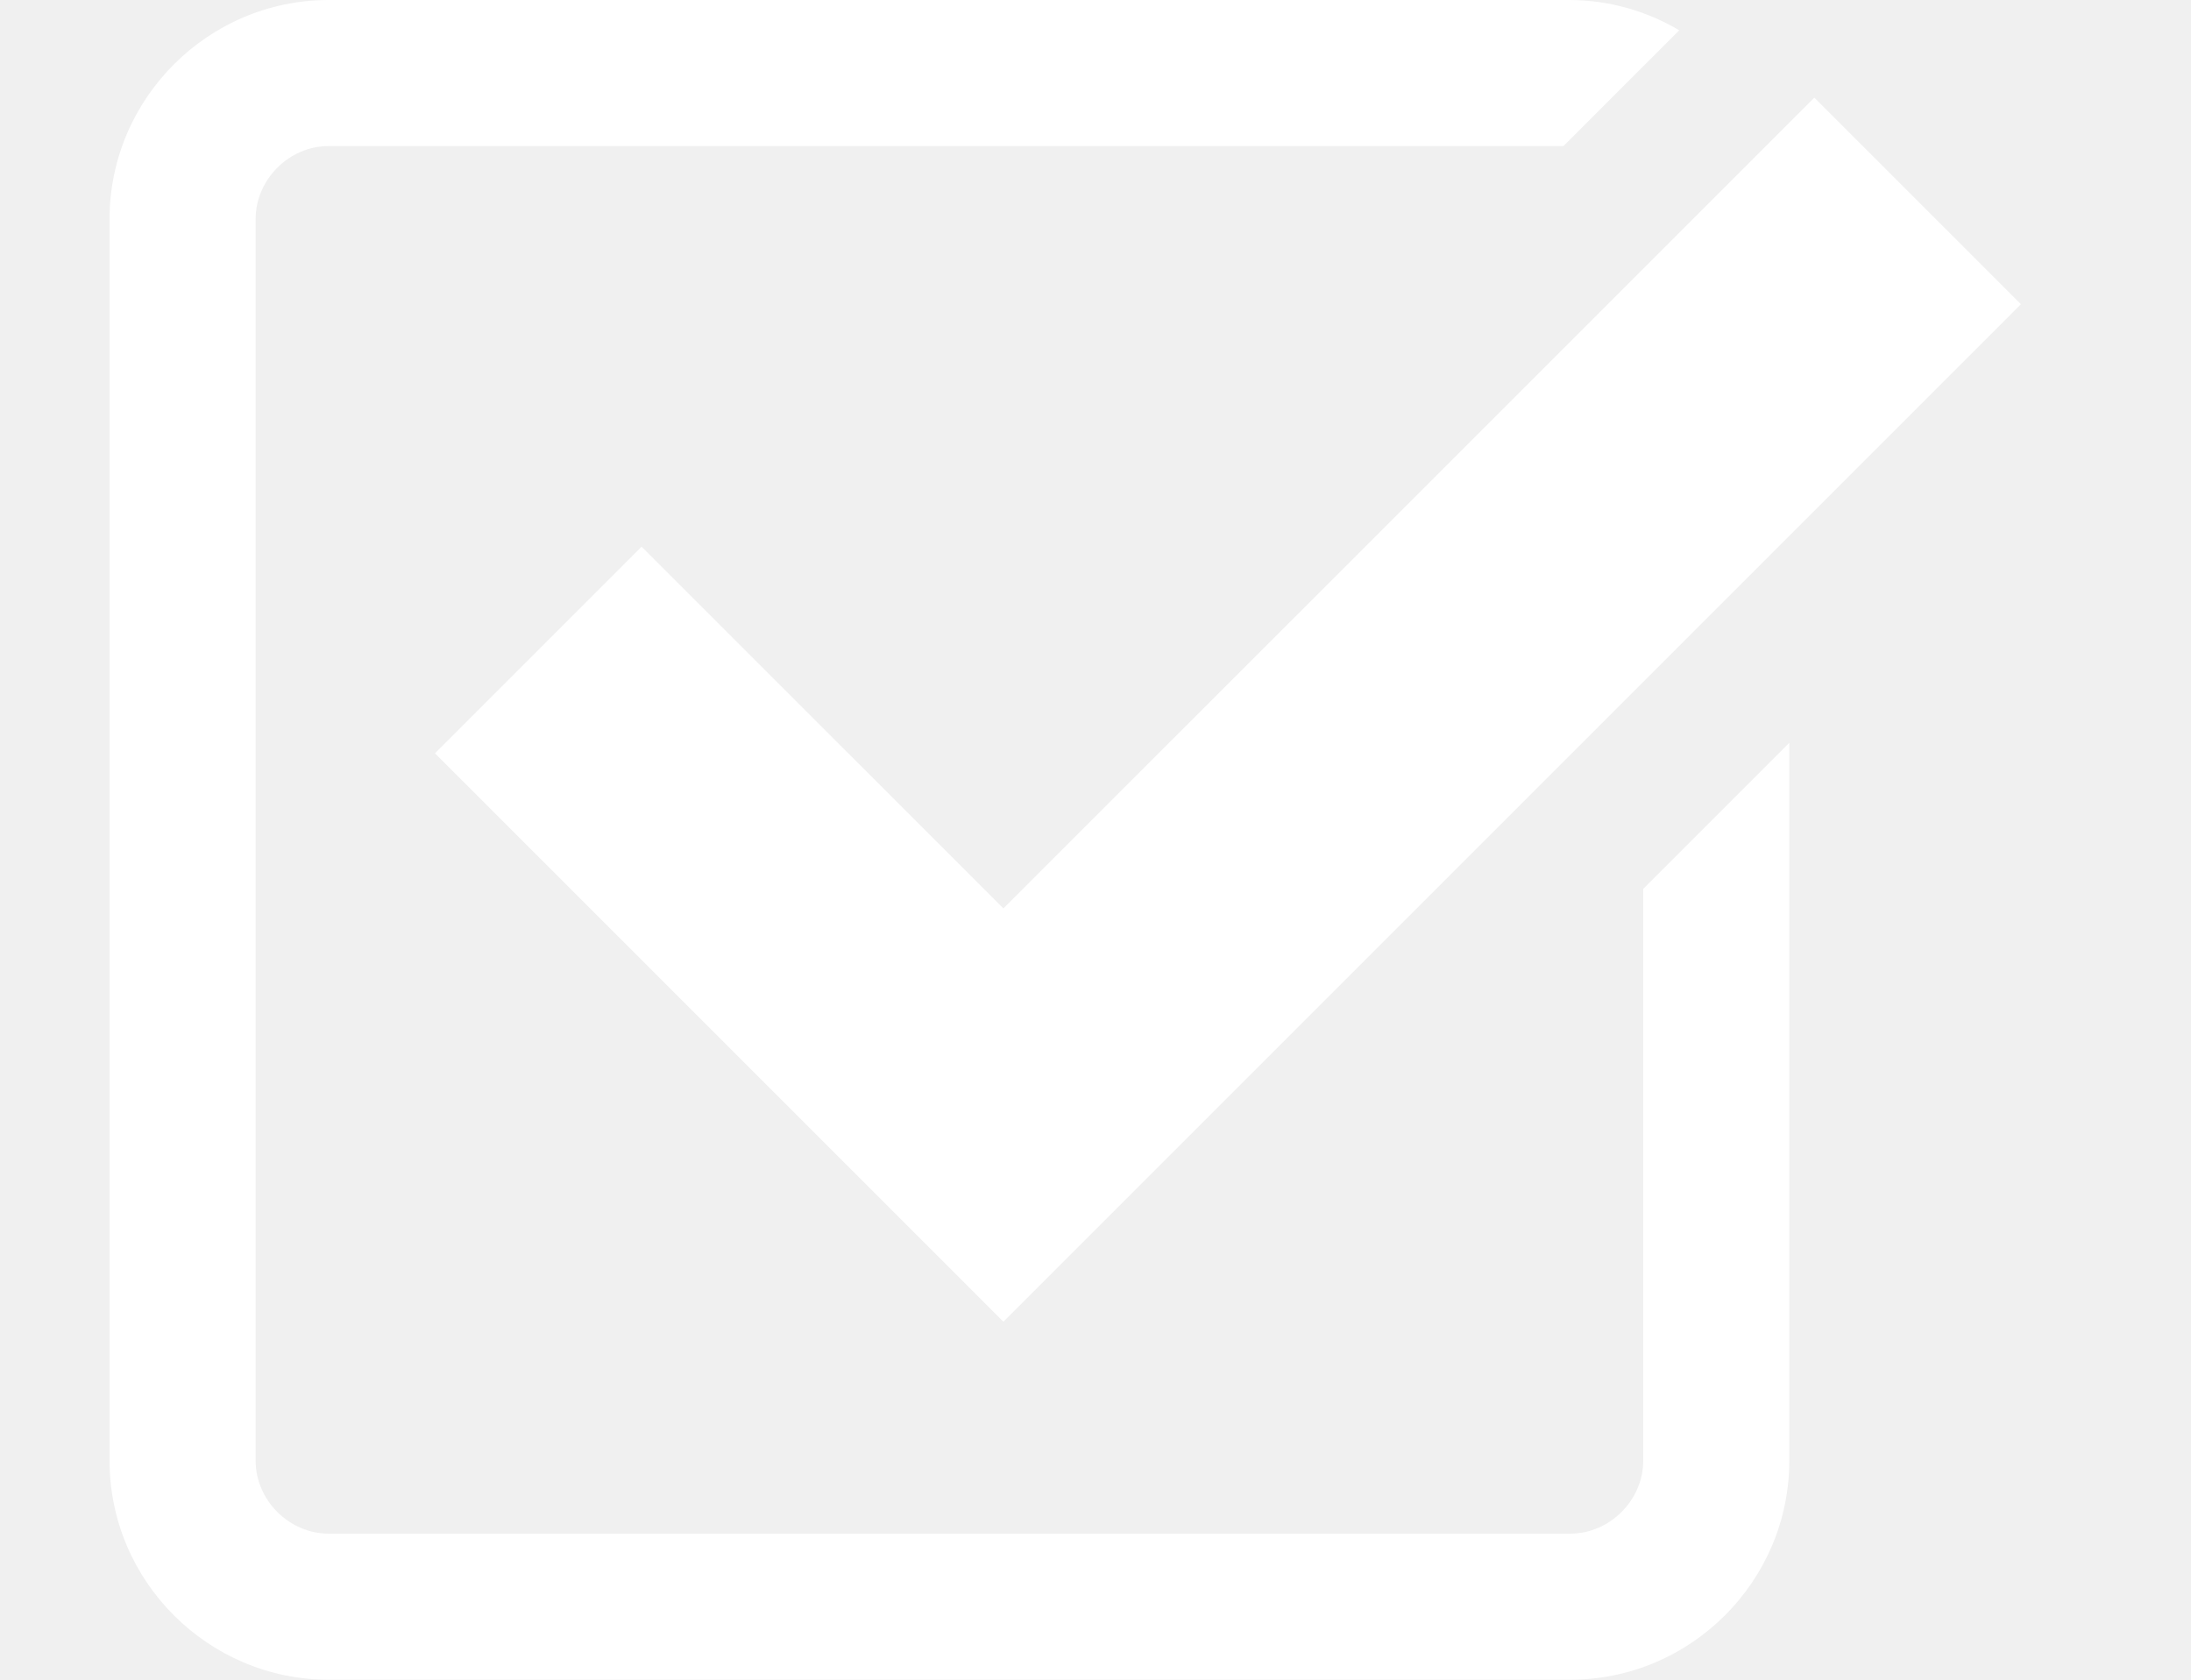
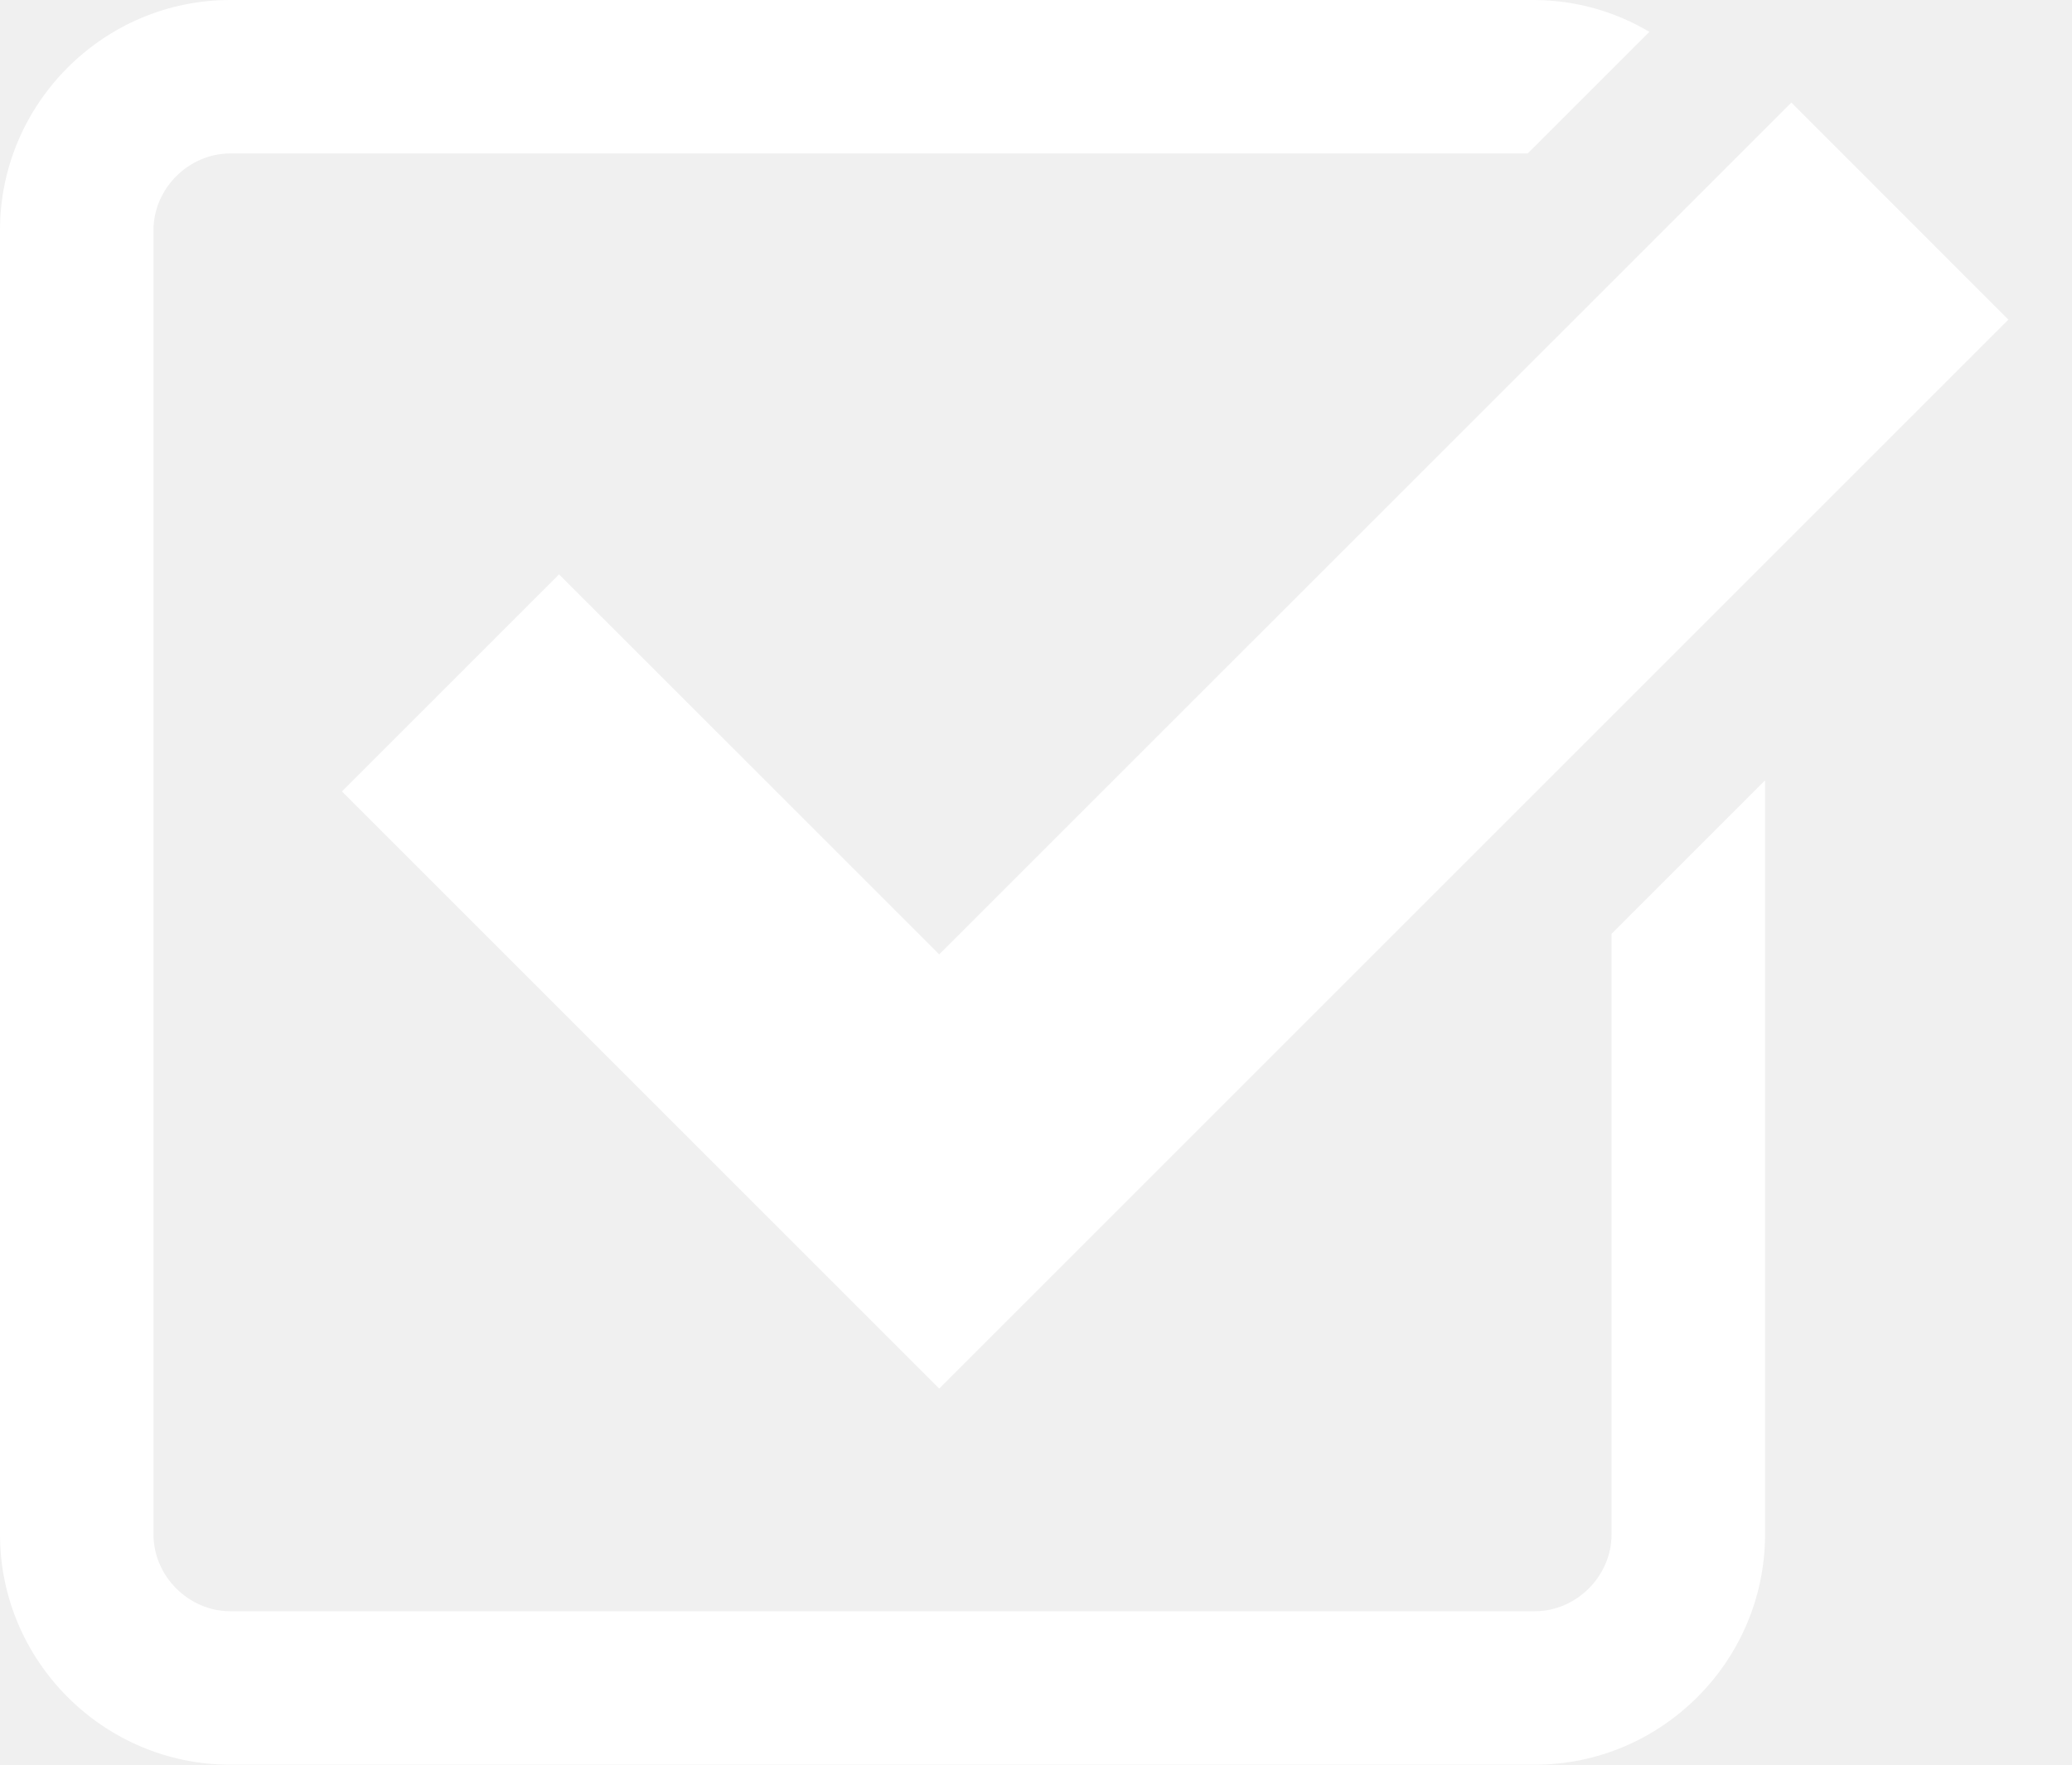
- <svg xmlns="http://www.w3.org/2000/svg" width="30" height="23" viewBox="0 0 27 23">
+ <svg xmlns="http://www.w3.org/2000/svg" width="27" height="23" viewBox="0 0 27 23">
  <path fill="#FFFFFF" d="M7.285 7.486l-2.829 2.829 7.783 7.783L26.171 4.166l-2.828-2.829-11.104 11.102z" />
  <path fill="#FFFFFF" d="M21 20c0 .542-.458 1-1 1H3c-.542 0-1-.458-1-1V3c0-.542.458-1 1-1h16.908L21.493.415A2.96 2.96 0 0 0 20 0H3C1.35 0 0 1.35 0 3v17c0 1.65 1.35 3 3 3h17c1.65 0 3-1.35 3-3v-9.829l-2 2V20z" />
</svg>
